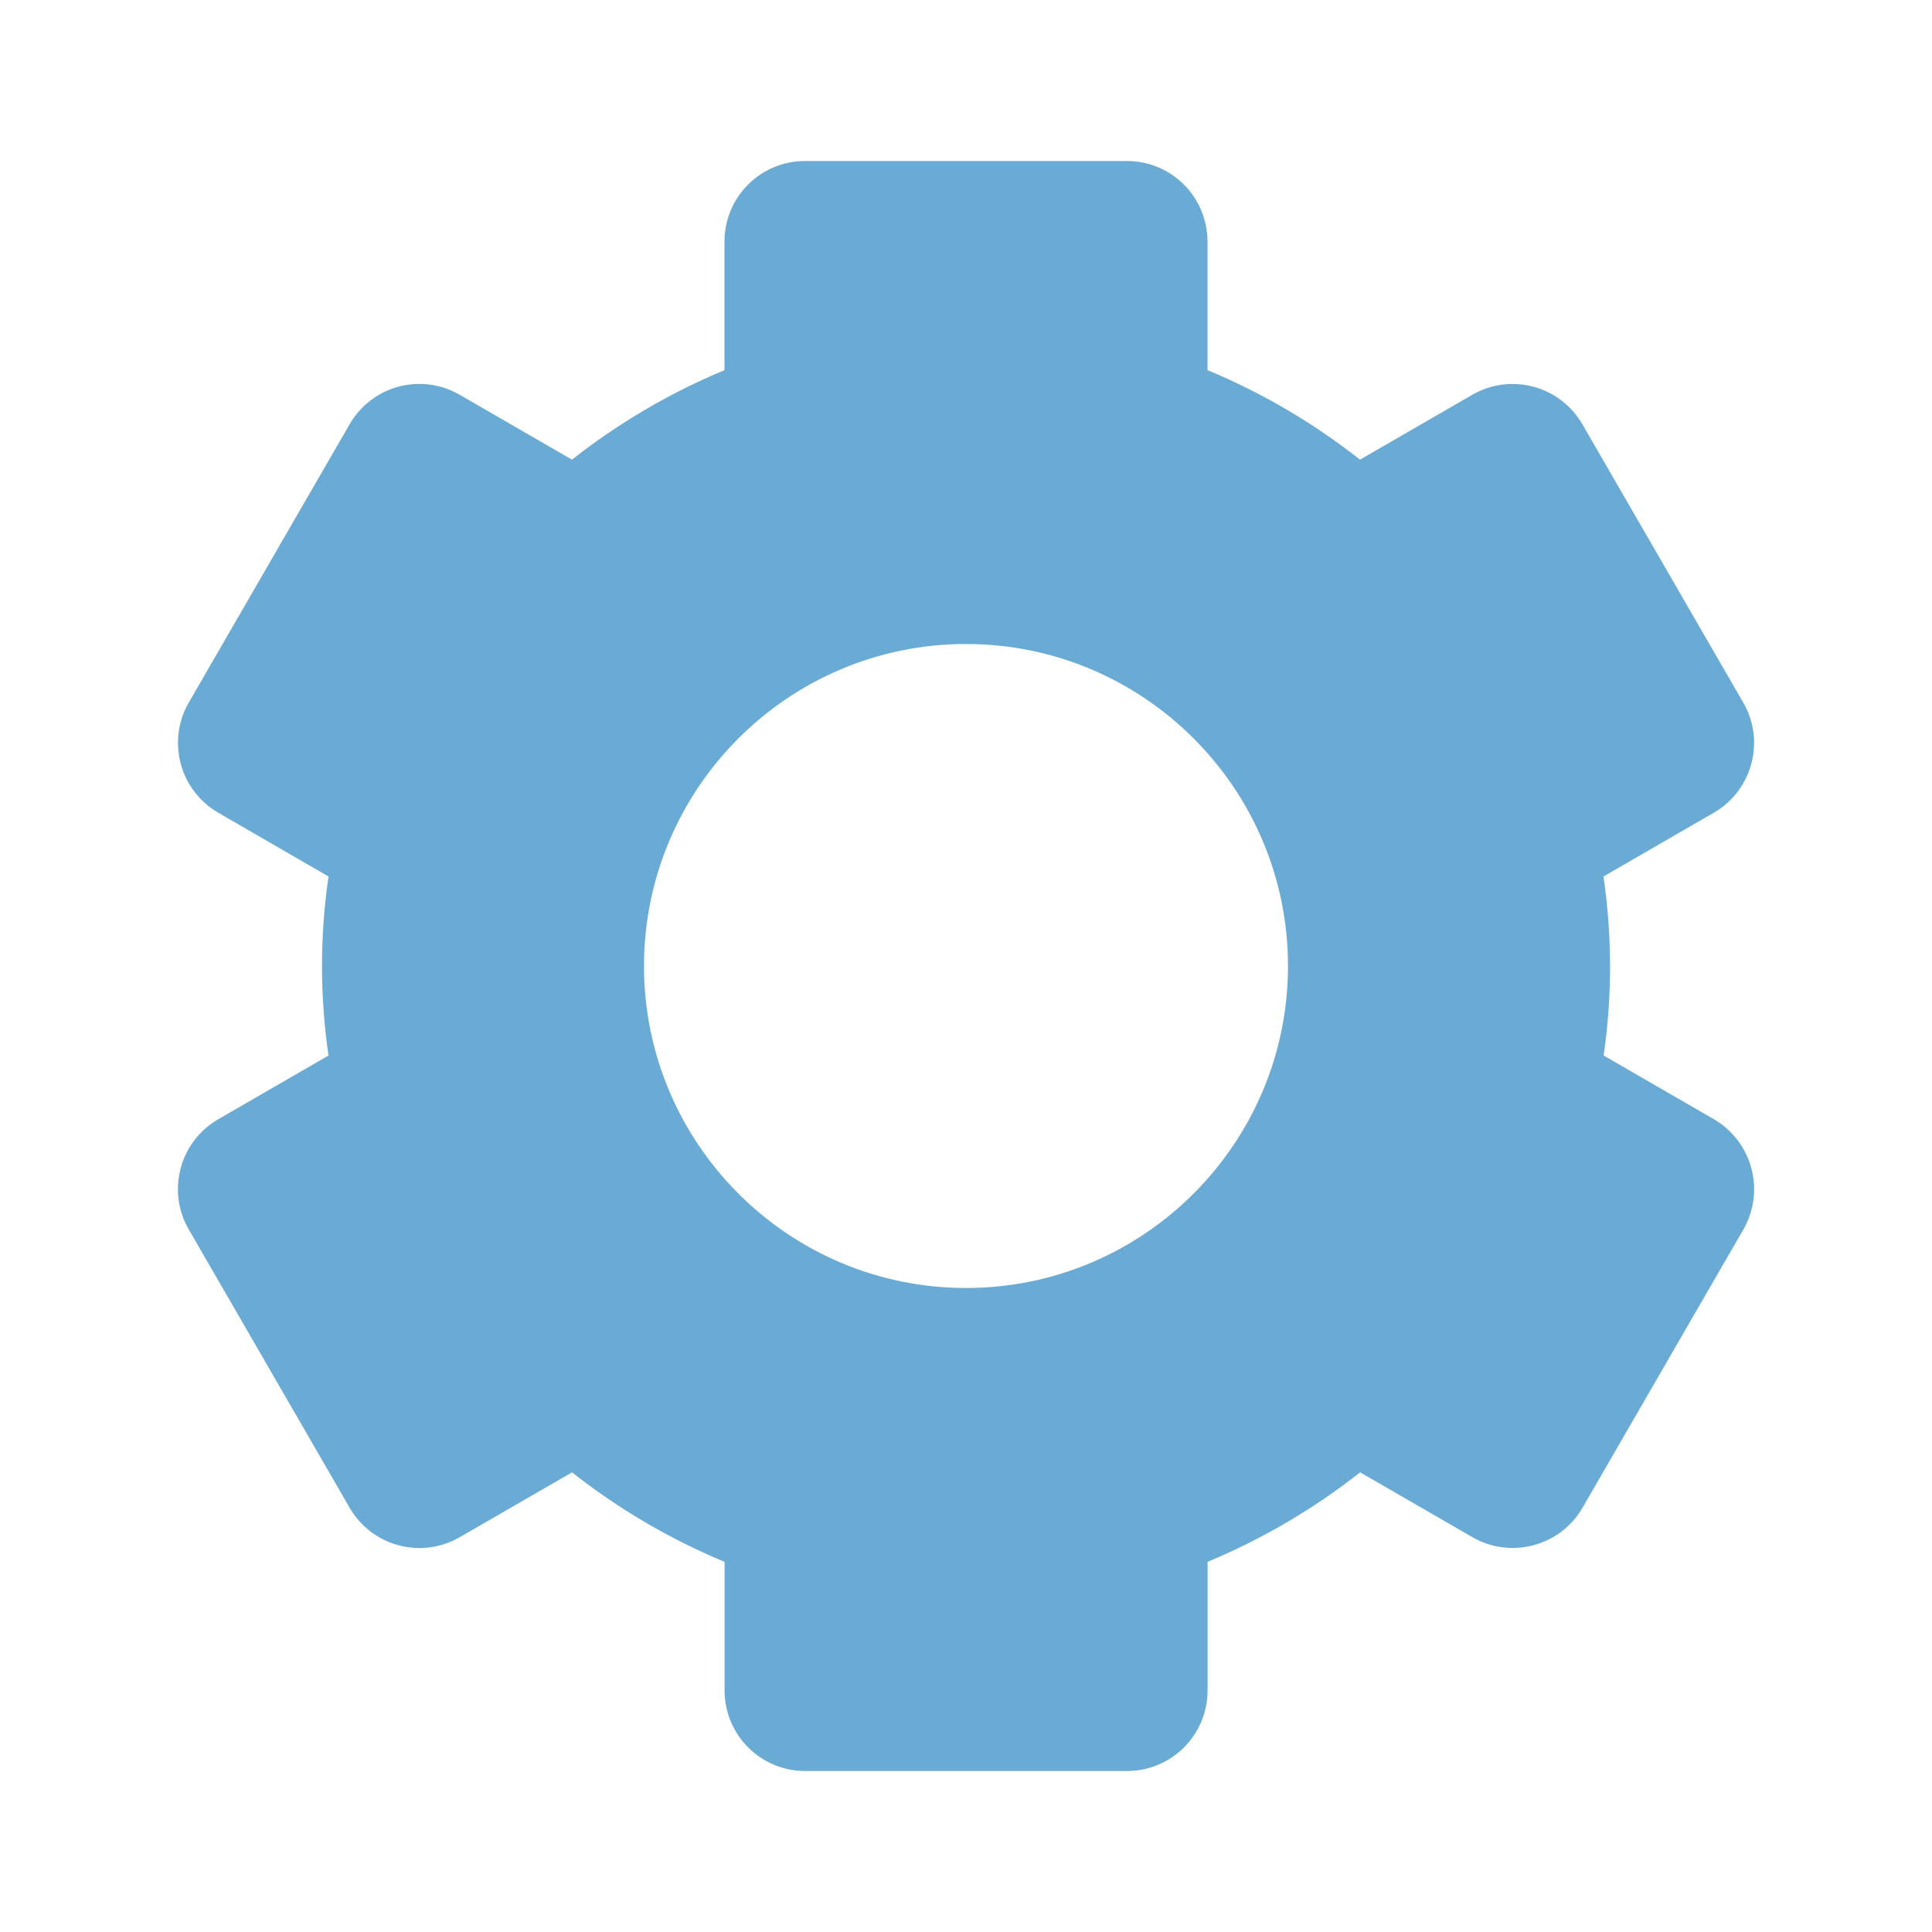
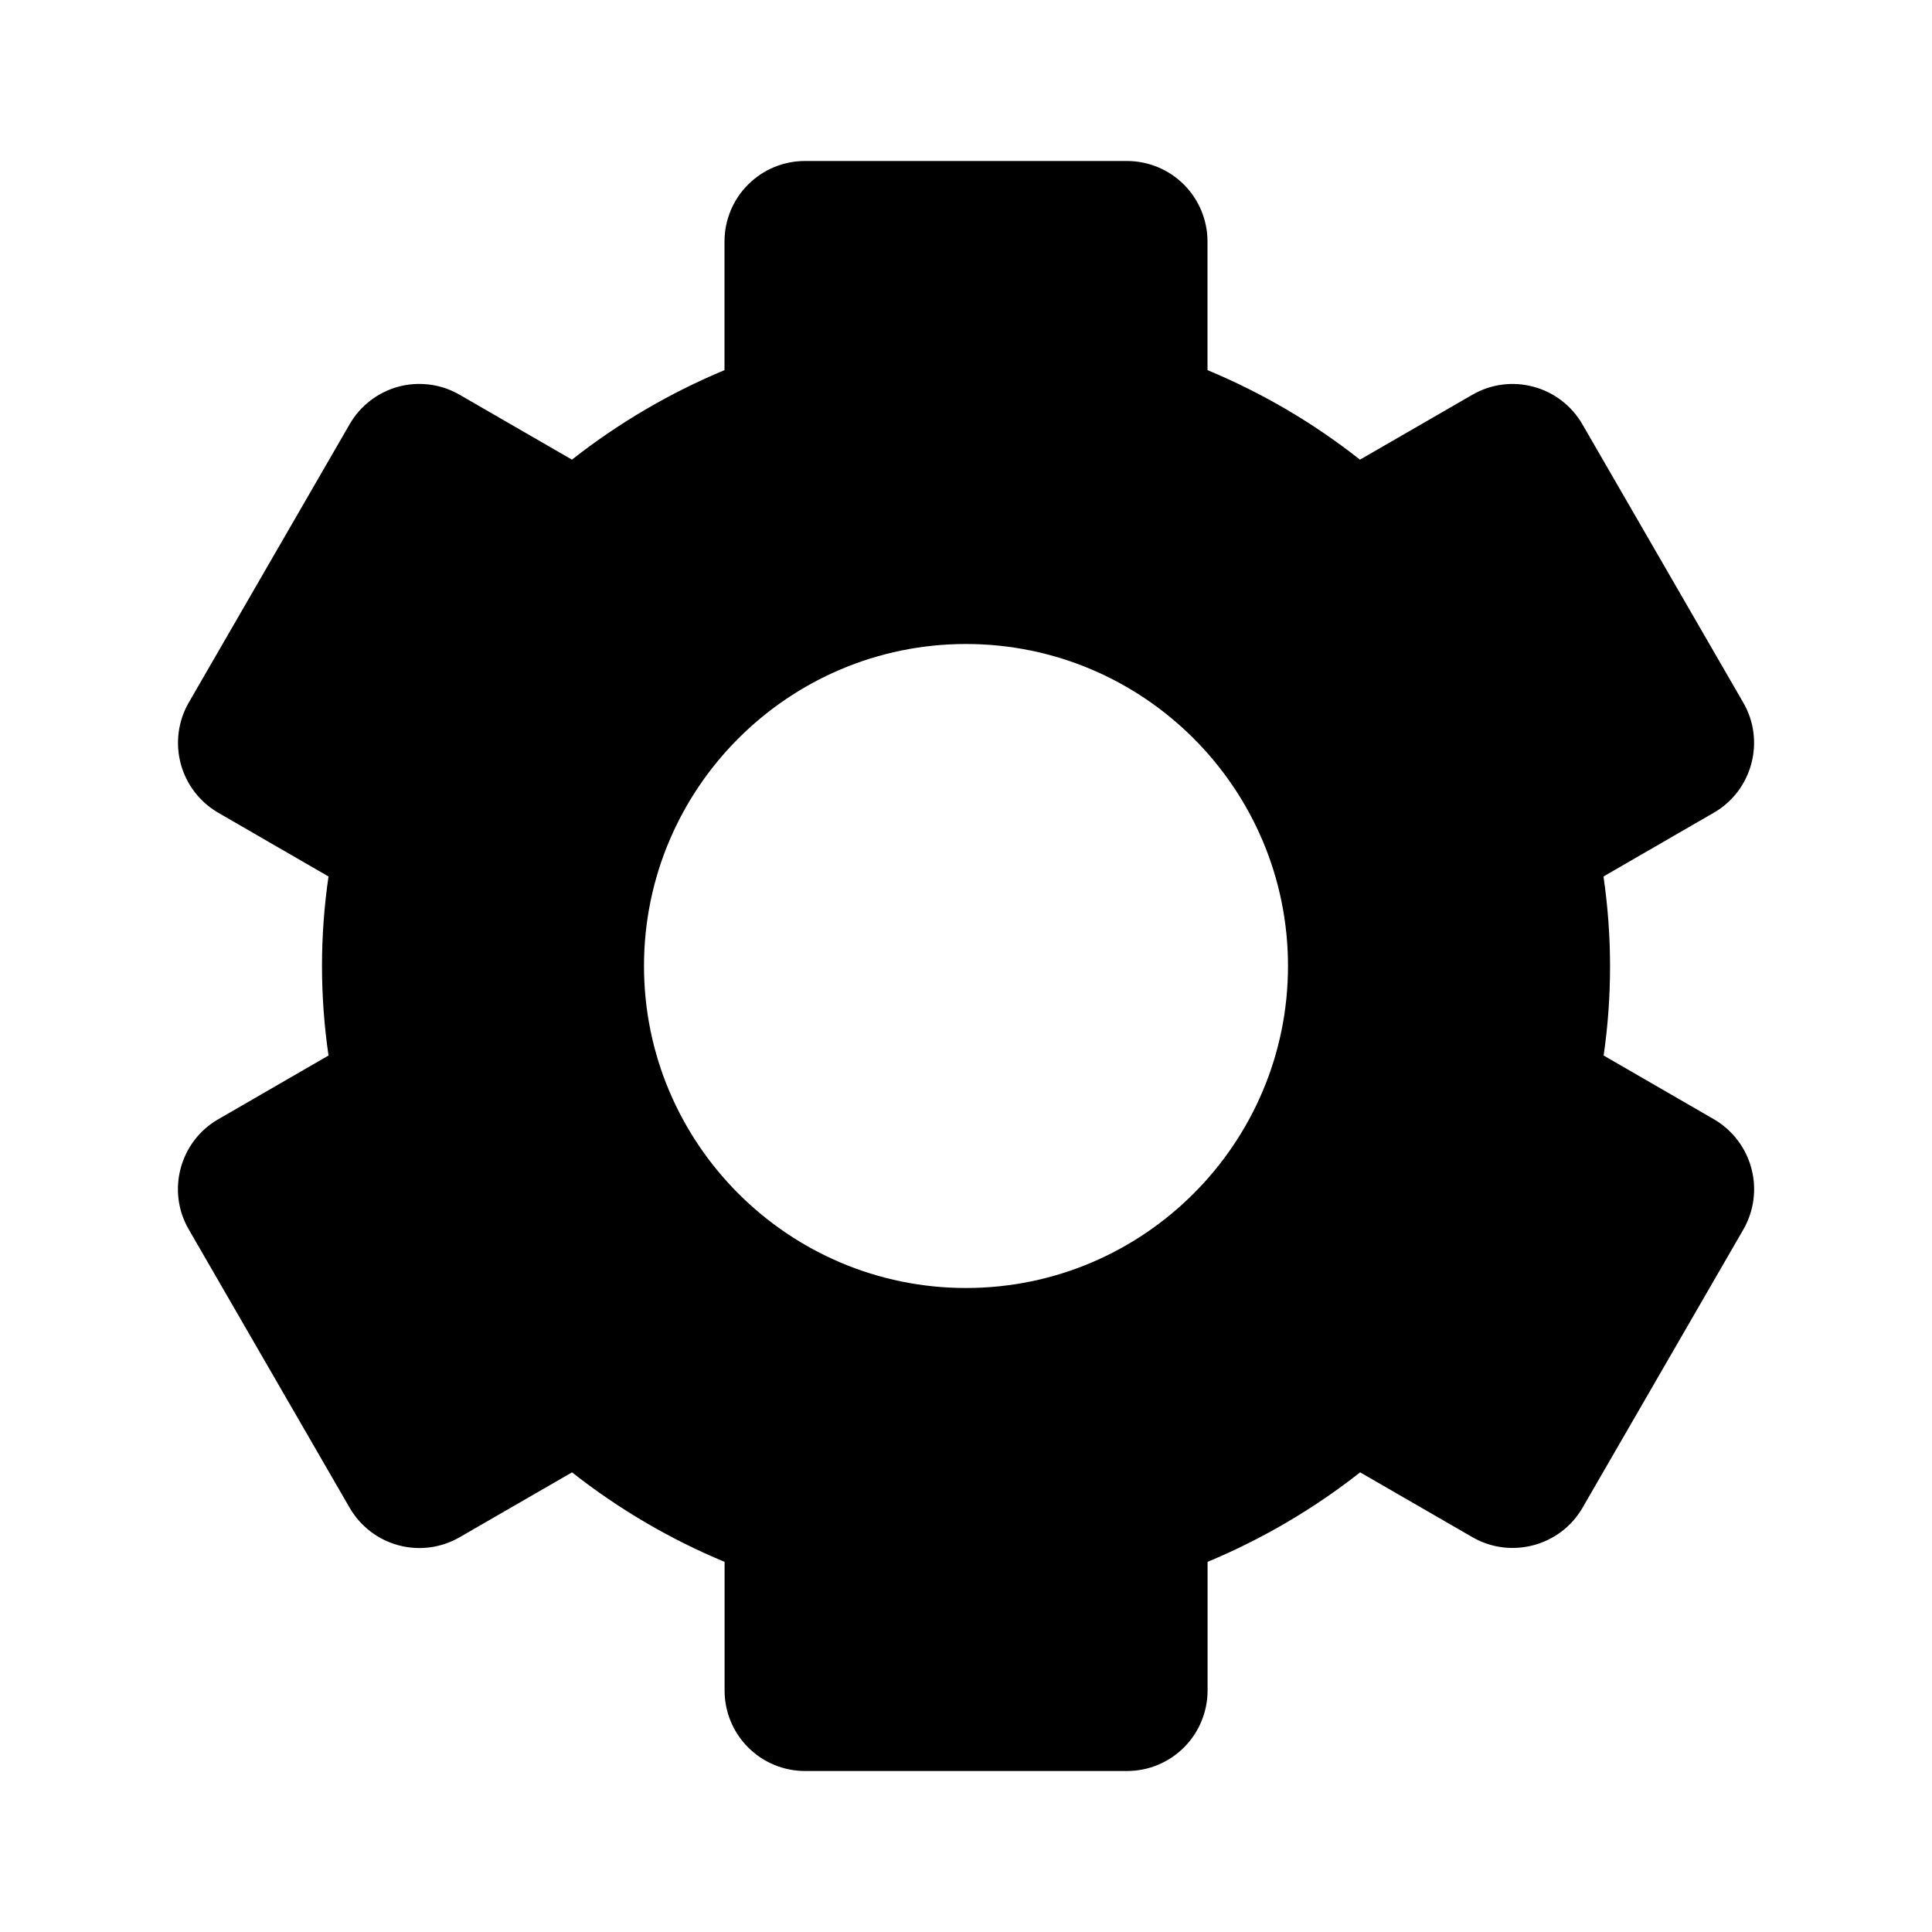
- <svg xmlns="http://www.w3.org/2000/svg" width="24" height="24" viewBox="0 0 24 24" fill="none">
-   <path d="M2.344 15.271L4.344 18.731C4.477 18.96 4.695 19.128 4.951 19.196C5.207 19.265 5.48 19.229 5.71 19.096L7.106 18.29C7.686 18.747 8.327 19.122 9.001 19.402V21C9.001 21.265 9.106 21.52 9.294 21.707C9.481 21.895 9.736 22 10.001 22H14.001C14.266 22 14.52 21.895 14.708 21.707C14.895 21.52 15.001 21.265 15.001 21V19.402C15.68 19.119 16.318 18.745 16.896 18.29L18.292 19.096C18.769 19.371 19.383 19.206 19.658 18.731L21.658 15.271C21.789 15.041 21.825 14.769 21.756 14.513C21.688 14.257 21.521 14.039 21.293 13.905L19.921 13.112C20.028 12.374 20.027 11.625 19.919 10.888L21.291 10.095C21.767 9.82 21.932 9.205 21.656 8.729L19.656 5.269C19.523 5.04 19.305 4.872 19.048 4.804C18.792 4.735 18.519 4.771 18.29 4.904L16.894 5.71C16.316 5.254 15.679 4.88 15 4.598V3C15 2.735 14.894 2.48 14.707 2.293C14.519 2.105 14.265 2 14 2H10C9.735 2 9.48 2.105 9.293 2.293C9.105 2.48 9 2.735 9 3V4.598C8.321 4.881 7.683 5.255 7.105 5.71L5.71 4.904C5.596 4.838 5.471 4.795 5.34 4.778C5.21 4.761 5.078 4.769 4.951 4.803C4.824 4.837 4.705 4.896 4.601 4.976C4.497 5.056 4.409 5.155 4.344 5.269L2.344 8.729C2.212 8.959 2.177 9.231 2.245 9.487C2.313 9.743 2.48 9.961 2.709 10.095L4.081 10.888C3.973 11.625 3.973 12.375 4.081 13.112L2.709 13.905C2.233 14.18 2.068 14.795 2.344 15.271ZM12 8C14.206 8 16 9.794 16 12C16 14.206 14.206 16 12 16C9.794 16 8 14.206 8 12C8 9.794 9.794 8 12 8Z" fill="#6AABD5" />
+ <svg xmlns="http://www.w3.org/2000/svg" viewBox="0 0 24 24" fill="none">
+   <path d="M2.344 15.271L4.344 18.731C4.477 18.96 4.695 19.128 4.951 19.196C5.207 19.265 5.48 19.229 5.71 19.096L7.106 18.29C7.686 18.747 8.327 19.122 9.001 19.402V21C9.001 21.265 9.106 21.52 9.294 21.707C9.481 21.895 9.736 22 10.001 22H14.001C14.266 22 14.52 21.895 14.708 21.707C14.895 21.52 15.001 21.265 15.001 21V19.402C15.68 19.119 16.318 18.745 16.896 18.29L18.292 19.096C18.769 19.371 19.383 19.206 19.658 18.731L21.658 15.271C21.789 15.041 21.825 14.769 21.756 14.513C21.688 14.257 21.521 14.039 21.293 13.905L19.921 13.112C20.028 12.374 20.027 11.625 19.919 10.888L21.291 10.095C21.767 9.82 21.932 9.205 21.656 8.729L19.656 5.269C19.523 5.04 19.305 4.872 19.048 4.804C18.792 4.735 18.519 4.771 18.29 4.904L16.894 5.71C16.316 5.254 15.679 4.88 15 4.598V3C15 2.735 14.894 2.48 14.707 2.293C14.519 2.105 14.265 2 14 2H10C9.735 2 9.48 2.105 9.293 2.293C9.105 2.48 9 2.735 9 3V4.598C8.321 4.881 7.683 5.255 7.105 5.71L5.71 4.904C5.596 4.838 5.471 4.795 5.34 4.778C5.21 4.761 5.078 4.769 4.951 4.803C4.824 4.837 4.705 4.896 4.601 4.976C4.497 5.056 4.409 5.155 4.344 5.269L2.344 8.729C2.212 8.959 2.177 9.231 2.245 9.487C2.313 9.743 2.48 9.961 2.709 10.095L4.081 10.888C3.973 11.625 3.973 12.375 4.081 13.112L2.709 13.905C2.233 14.18 2.068 14.795 2.344 15.271ZM12 8C14.206 8 16 9.794 16 12C16 14.206 14.206 16 12 16C9.794 16 8 14.206 8 12C8 9.794 9.794 8 12 8Z" fill="currentColor" />
</svg>
